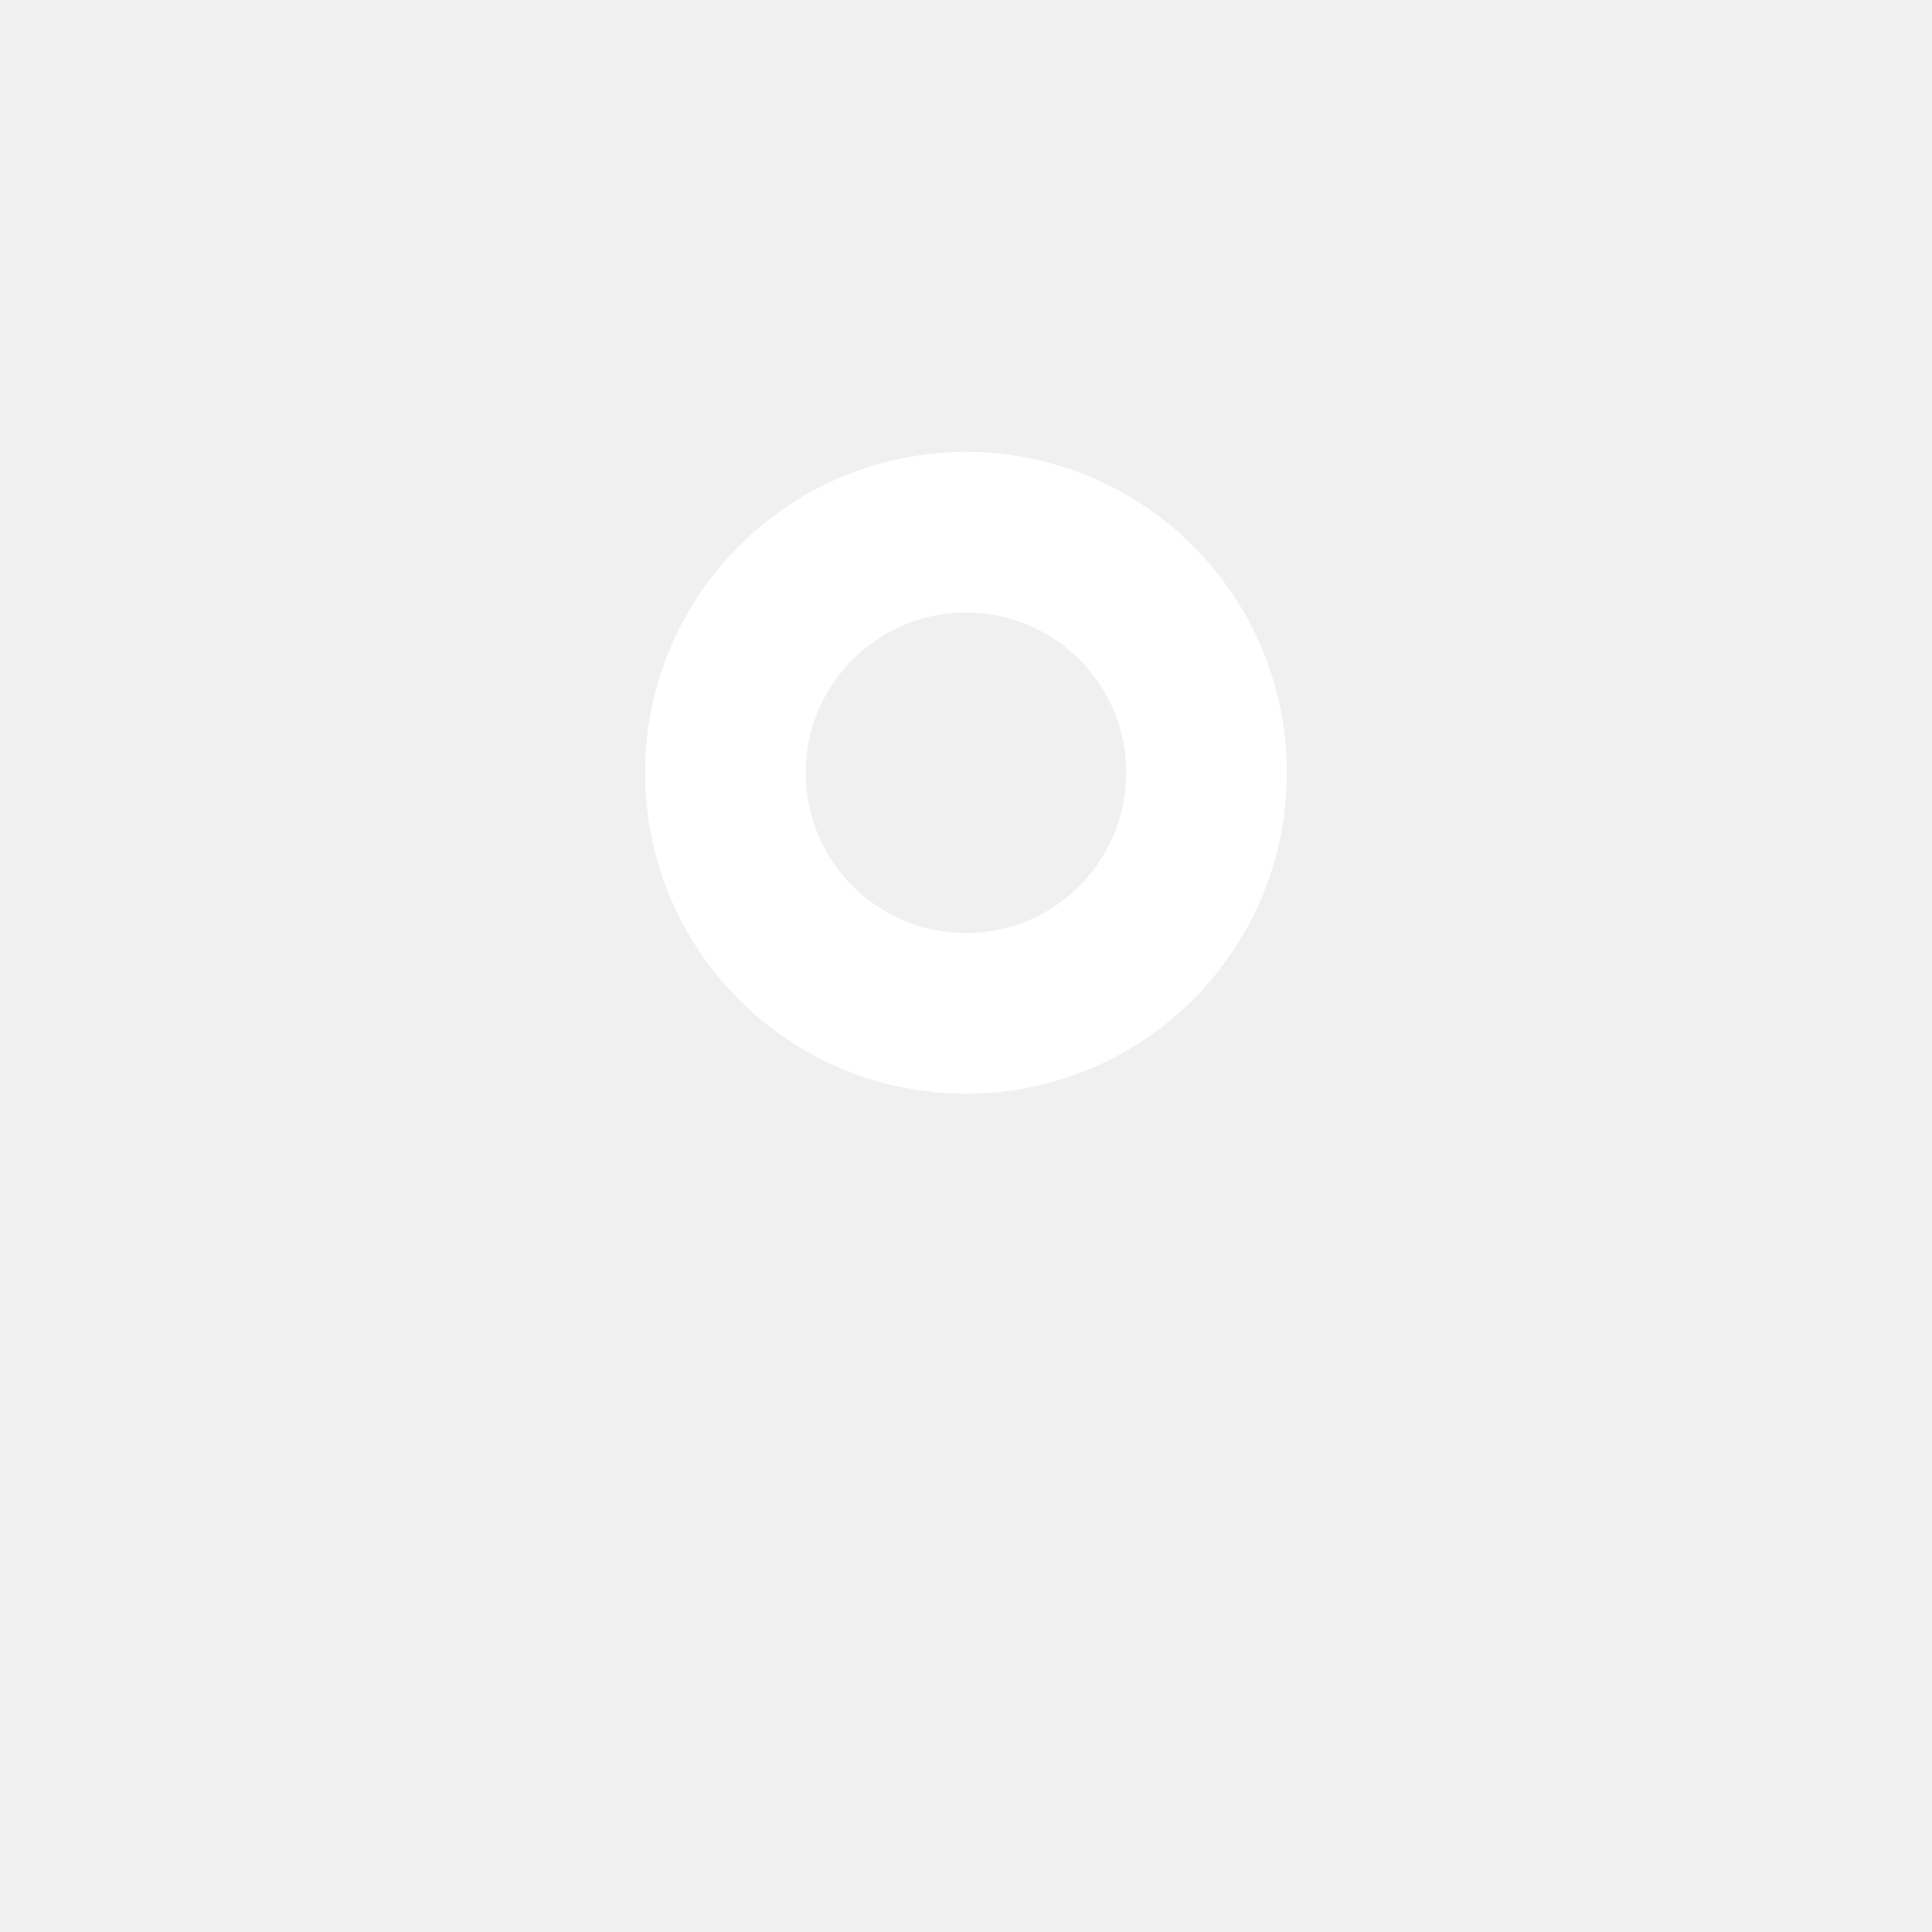
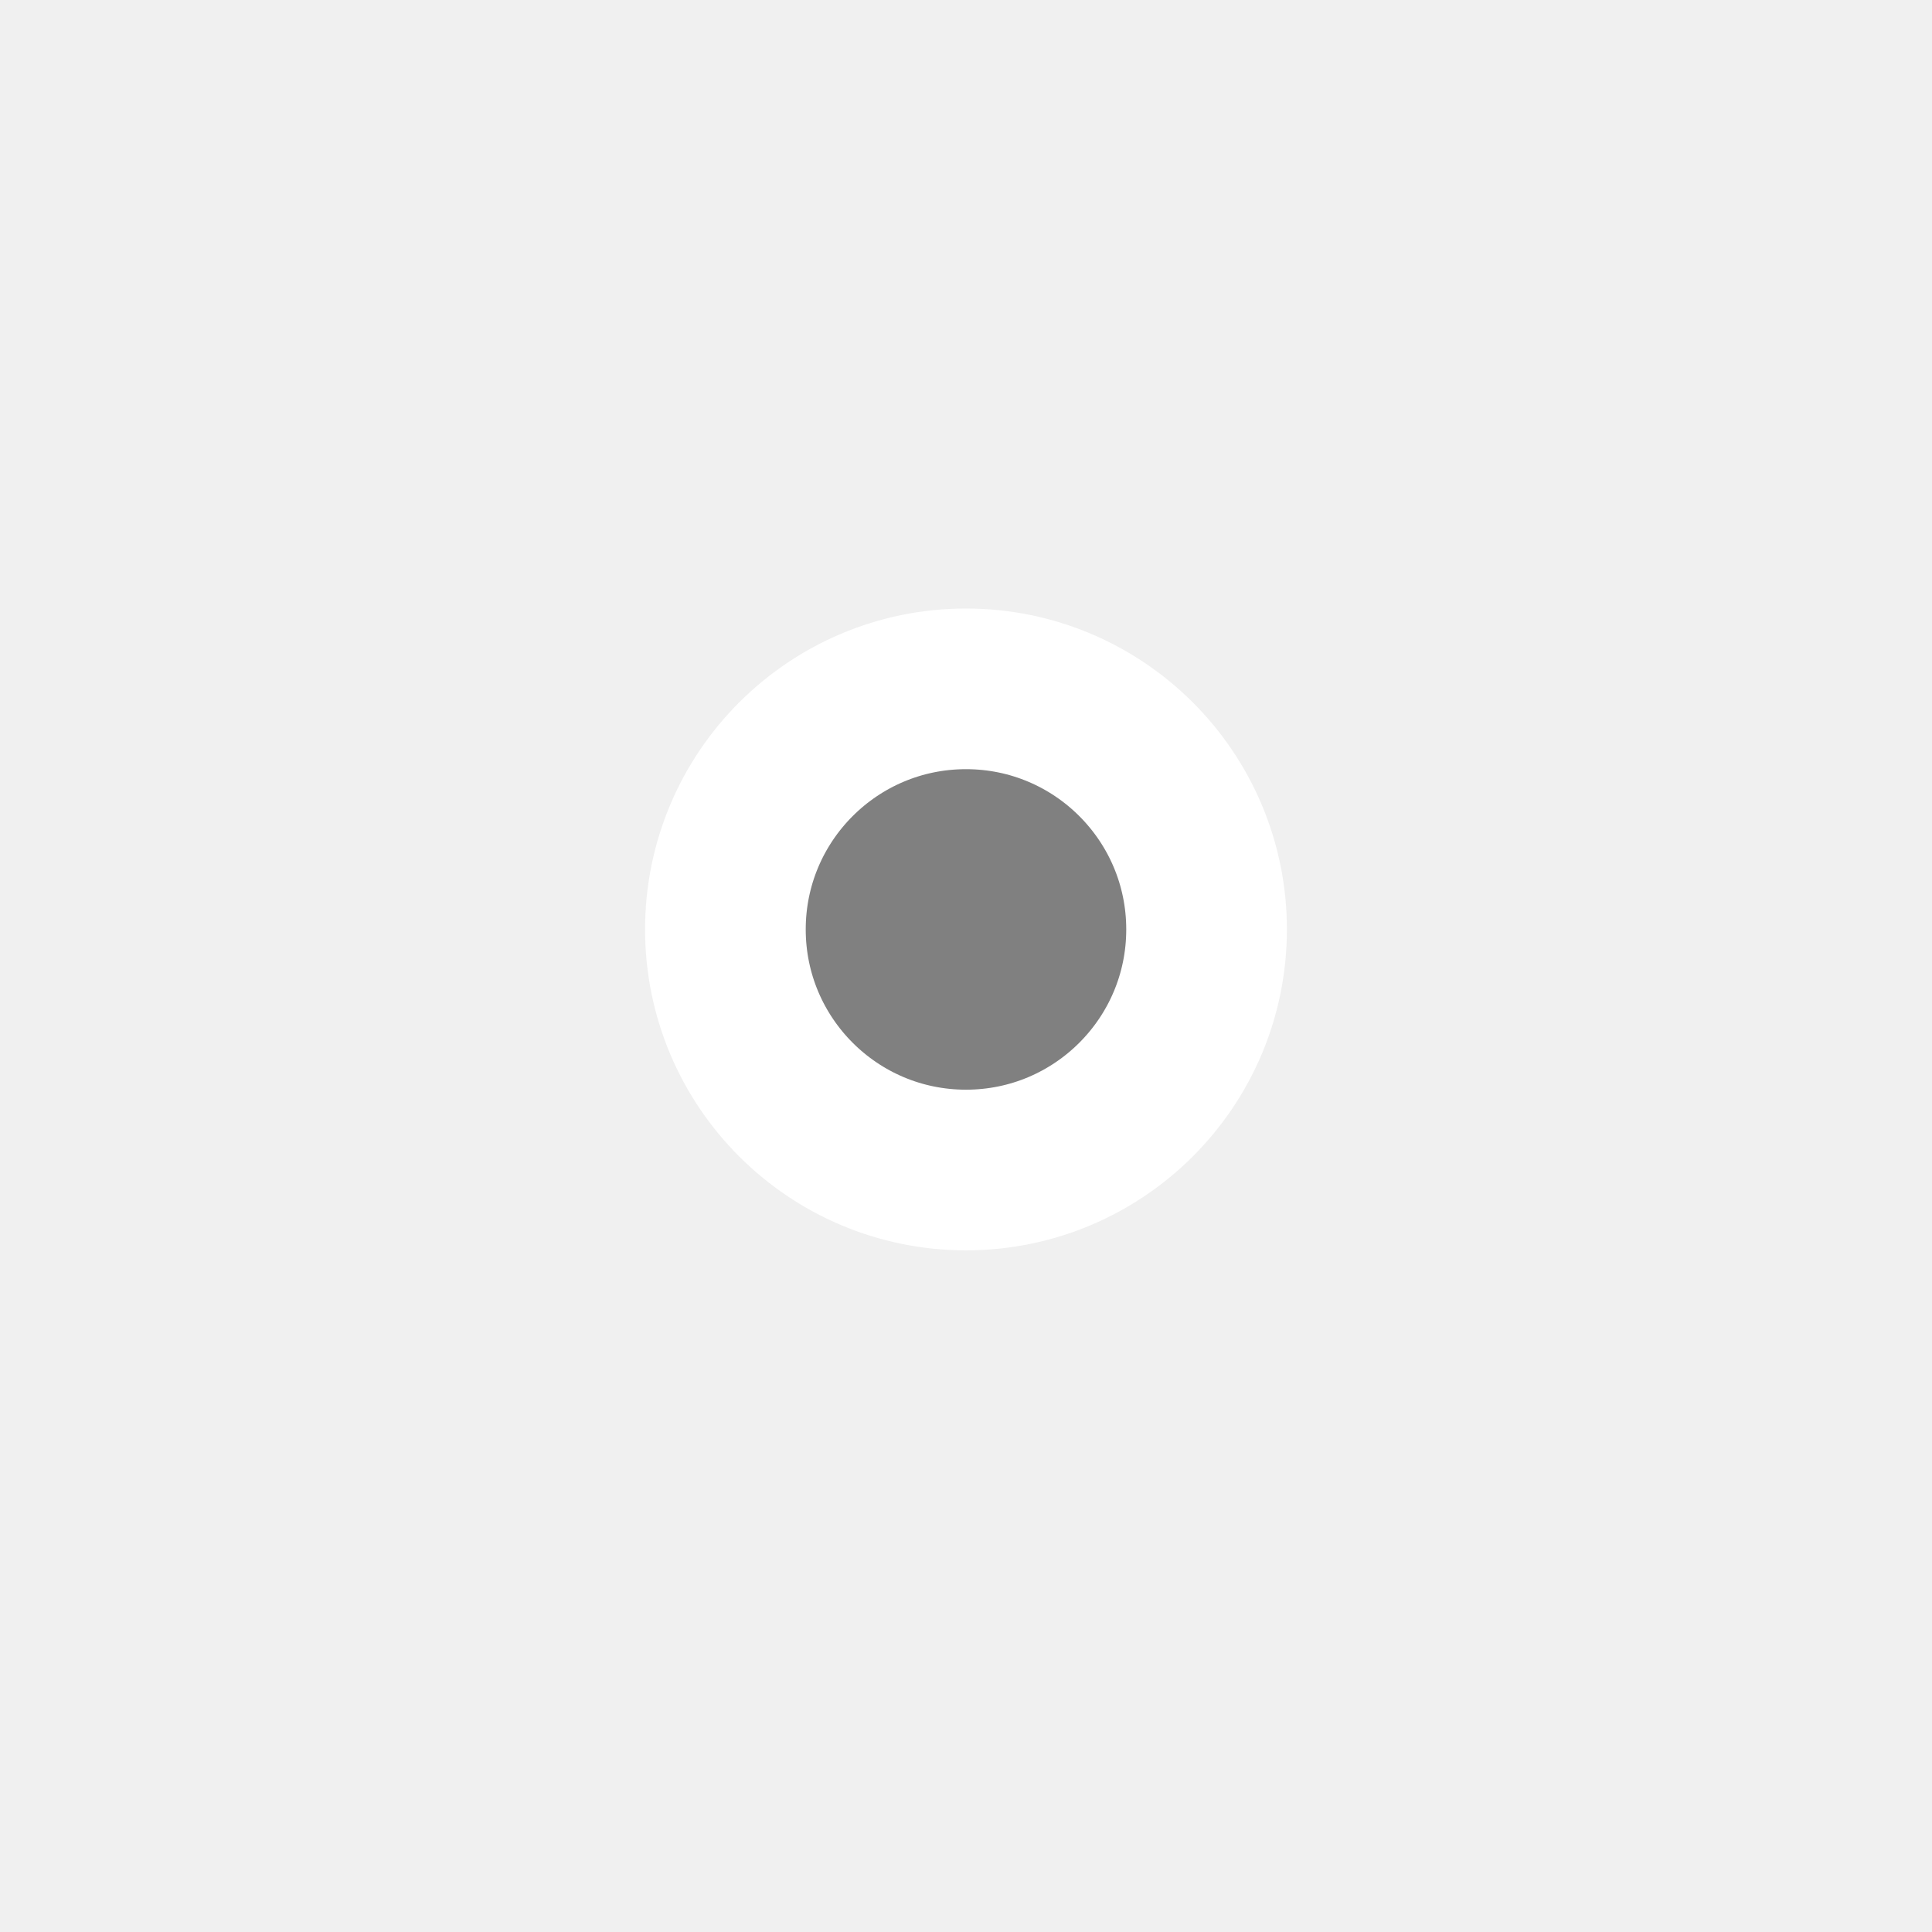
<svg xmlns="http://www.w3.org/2000/svg" xmlns:xlink="http://www.w3.org/1999/xlink" id="Layer_1" data-name="Layer 1" viewBox="0 0 40 40" version="1.1" width="40" height="40" xml:space="preserve">
  <defs id="defs9">
    <style id="style2">.cls-1{fill:#00b9fe;}.cls-2{fill:#fff;stroke:#000;stroke-linecap:round;stroke-linejoin:round;stroke-width:1.14px;}.cls-3{fill:#ff5e5b;}.cls-4{fill:url(#linear-gradient);}.cls-5{fill:#26272a;}</style>
    <linearGradient id="linear-gradient" x1="9.55" y1="-1715.77" x2="13.7" y2="-1728.51" gradientTransform="matrix(1,0,0,-1,4.26,-1707.68)" gradientUnits="userSpaceOnUse">
      <stop offset="0" stop-color="#ff4ea3" id="stop4" />
      <stop offset="1" stop-color="#ff5e5b" id="stop6" />
    </linearGradient>
    <linearGradient id="linearGradient1113">
      <stop id="stop1111" offset="0" style="stop-color:#ffff00;stop-opacity:1" />
      <stop id="stop1109" offset="1" style="stop-color:#00ff00;stop-opacity:1" />
    </linearGradient>
    <marker orient="auto" refY="0" refX="0" id="marker1210" style="overflow:visible">
      <path id="path1208" d="M 0,0 5,-5 -12.5,0 5,5 Z" style="fill:#000000;fill-opacity:1;fill-rule:evenodd;stroke:#000000;stroke-width:1pt;stroke-opacity:1" transform="matrix(0.8,0,0,0.8,10,0)" />
    </marker>
    <marker orient="auto" refY="0" refX="0" id="Arrow1Lstart" style="overflow:visible">
      <path id="path932" d="M 0,0 5,-5 -12.5,0 5,5 Z" style="fill:#000000;fill-opacity:1;fill-rule:evenodd;stroke:#000000;stroke-width:1pt;stroke-opacity:1" transform="matrix(0.8,0,0,0.8,10,0)" />
    </marker>
    <linearGradient gradientTransform="matrix(-4.100799,0,0,4.100799,365.191,589.8037)" gradientUnits="userSpaceOnUse" y2="65.49" x2="66.146" y1="65.49" x1="46.302" id="linearGradient943" xlink:href="#linearGradient1113" />
  </defs>
-   <g id="layer1" transform="matrix(0.5750336,0,0,0.5750336,45.16492,-543.8286)">
-     <path style="opacity:1;fill:none;fill-opacity:1;stroke:#ffffff;stroke-width:5.785;stroke-linecap:round;stroke-linejoin:round;stroke-miterlimit:4;stroke-dasharray:none;stroke-dashoffset:0;stroke-opacity:1;paint-order:stroke fill markers" d="m -35.101,973.558 c 0,4.784 -3.878,8.662 -8.662,8.662 -4.784,0 -8.662,-3.878 -8.662,-8.662 0,-4.784 3.878,-8.662 8.662,-8.662 4.784,0 8.662,3.878 8.662,8.662 z" id="path9496" />
+   <g id="layer1" transform="matrix(0.5750336,0,0,0.5750336,45.16492,-540.5857)" style="fill:none;fill-opacity:1">
+     <path style="opacity:1;fill:#808080;fill-opacity:1;stroke:#ffffff;stroke-width:5.784;stroke-linecap:round;stroke-linejoin:round;stroke-miterlimit:4;stroke-dasharray:none;stroke-dashoffset:0;stroke-opacity:1;paint-order:normal" d="m -35.101,973.558 c 0,4.784 -3.878,8.662 -8.662,8.662 -4.784,0 -8.662,-3.878 -8.662,-8.662 0,-4.784 3.878,-8.662 8.662,-8.662 4.784,0 8.662,3.878 8.662,8.662 z" id="path9496" />
  </g>
</svg>
